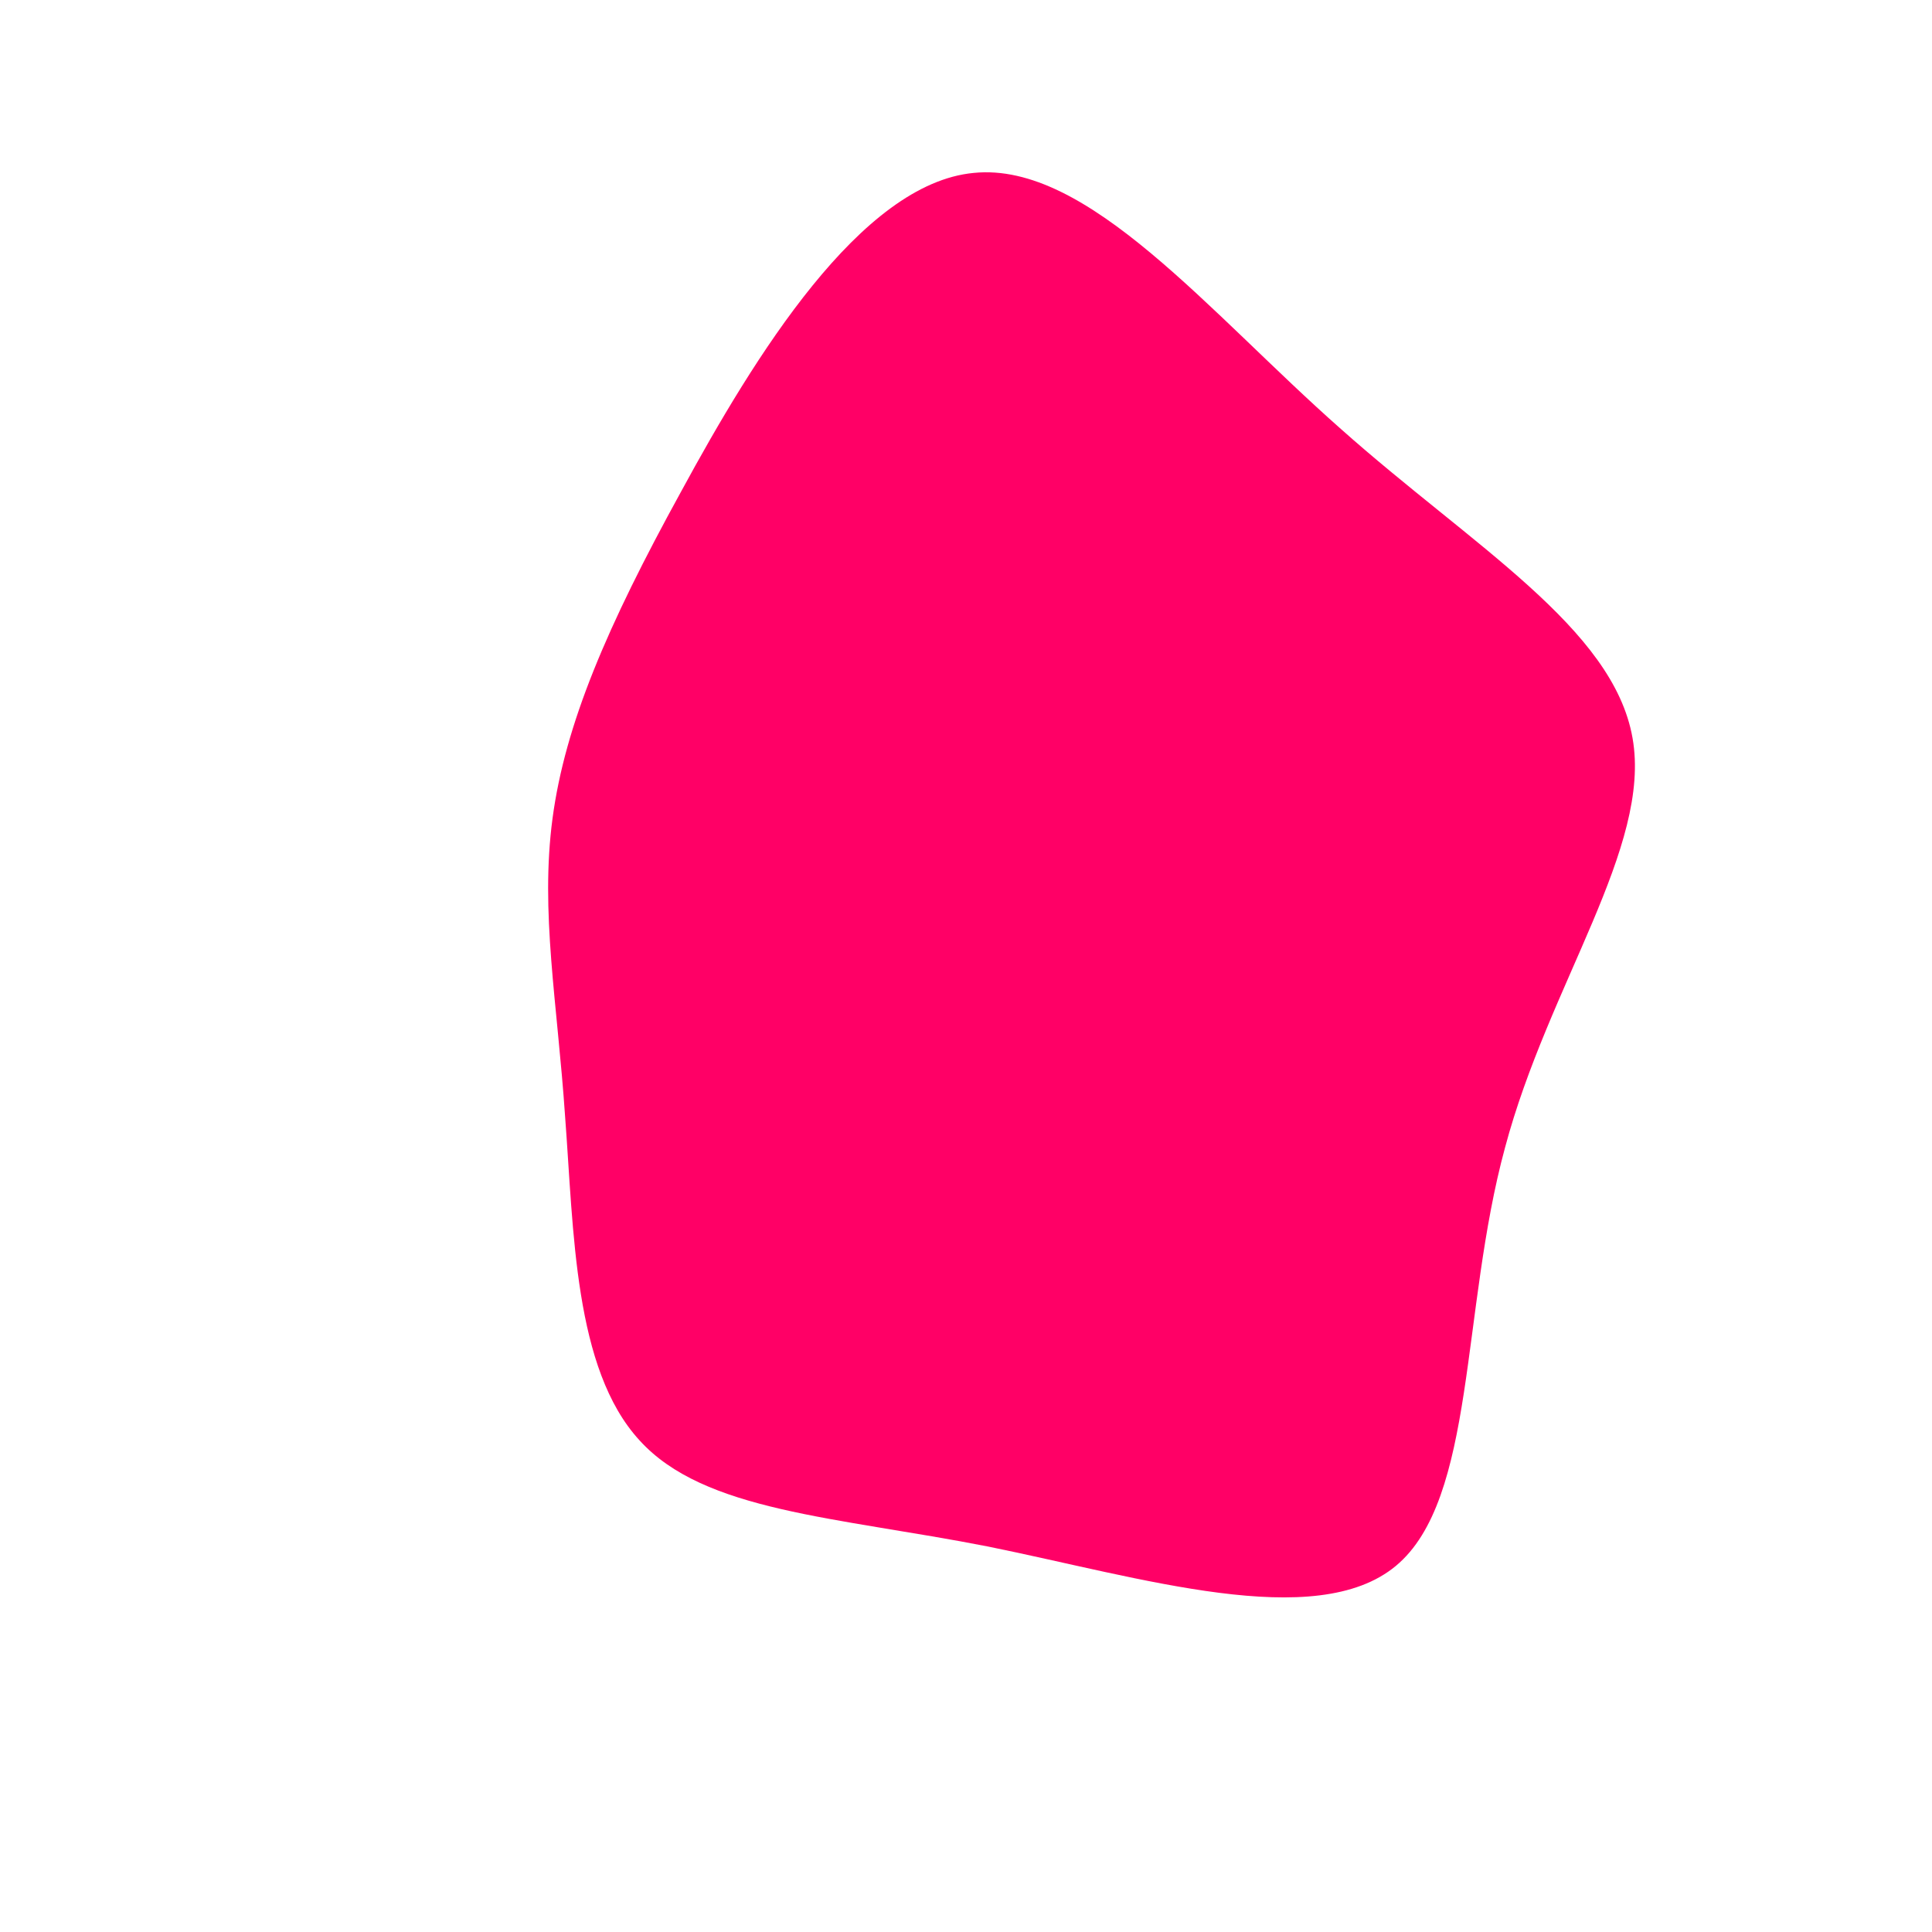
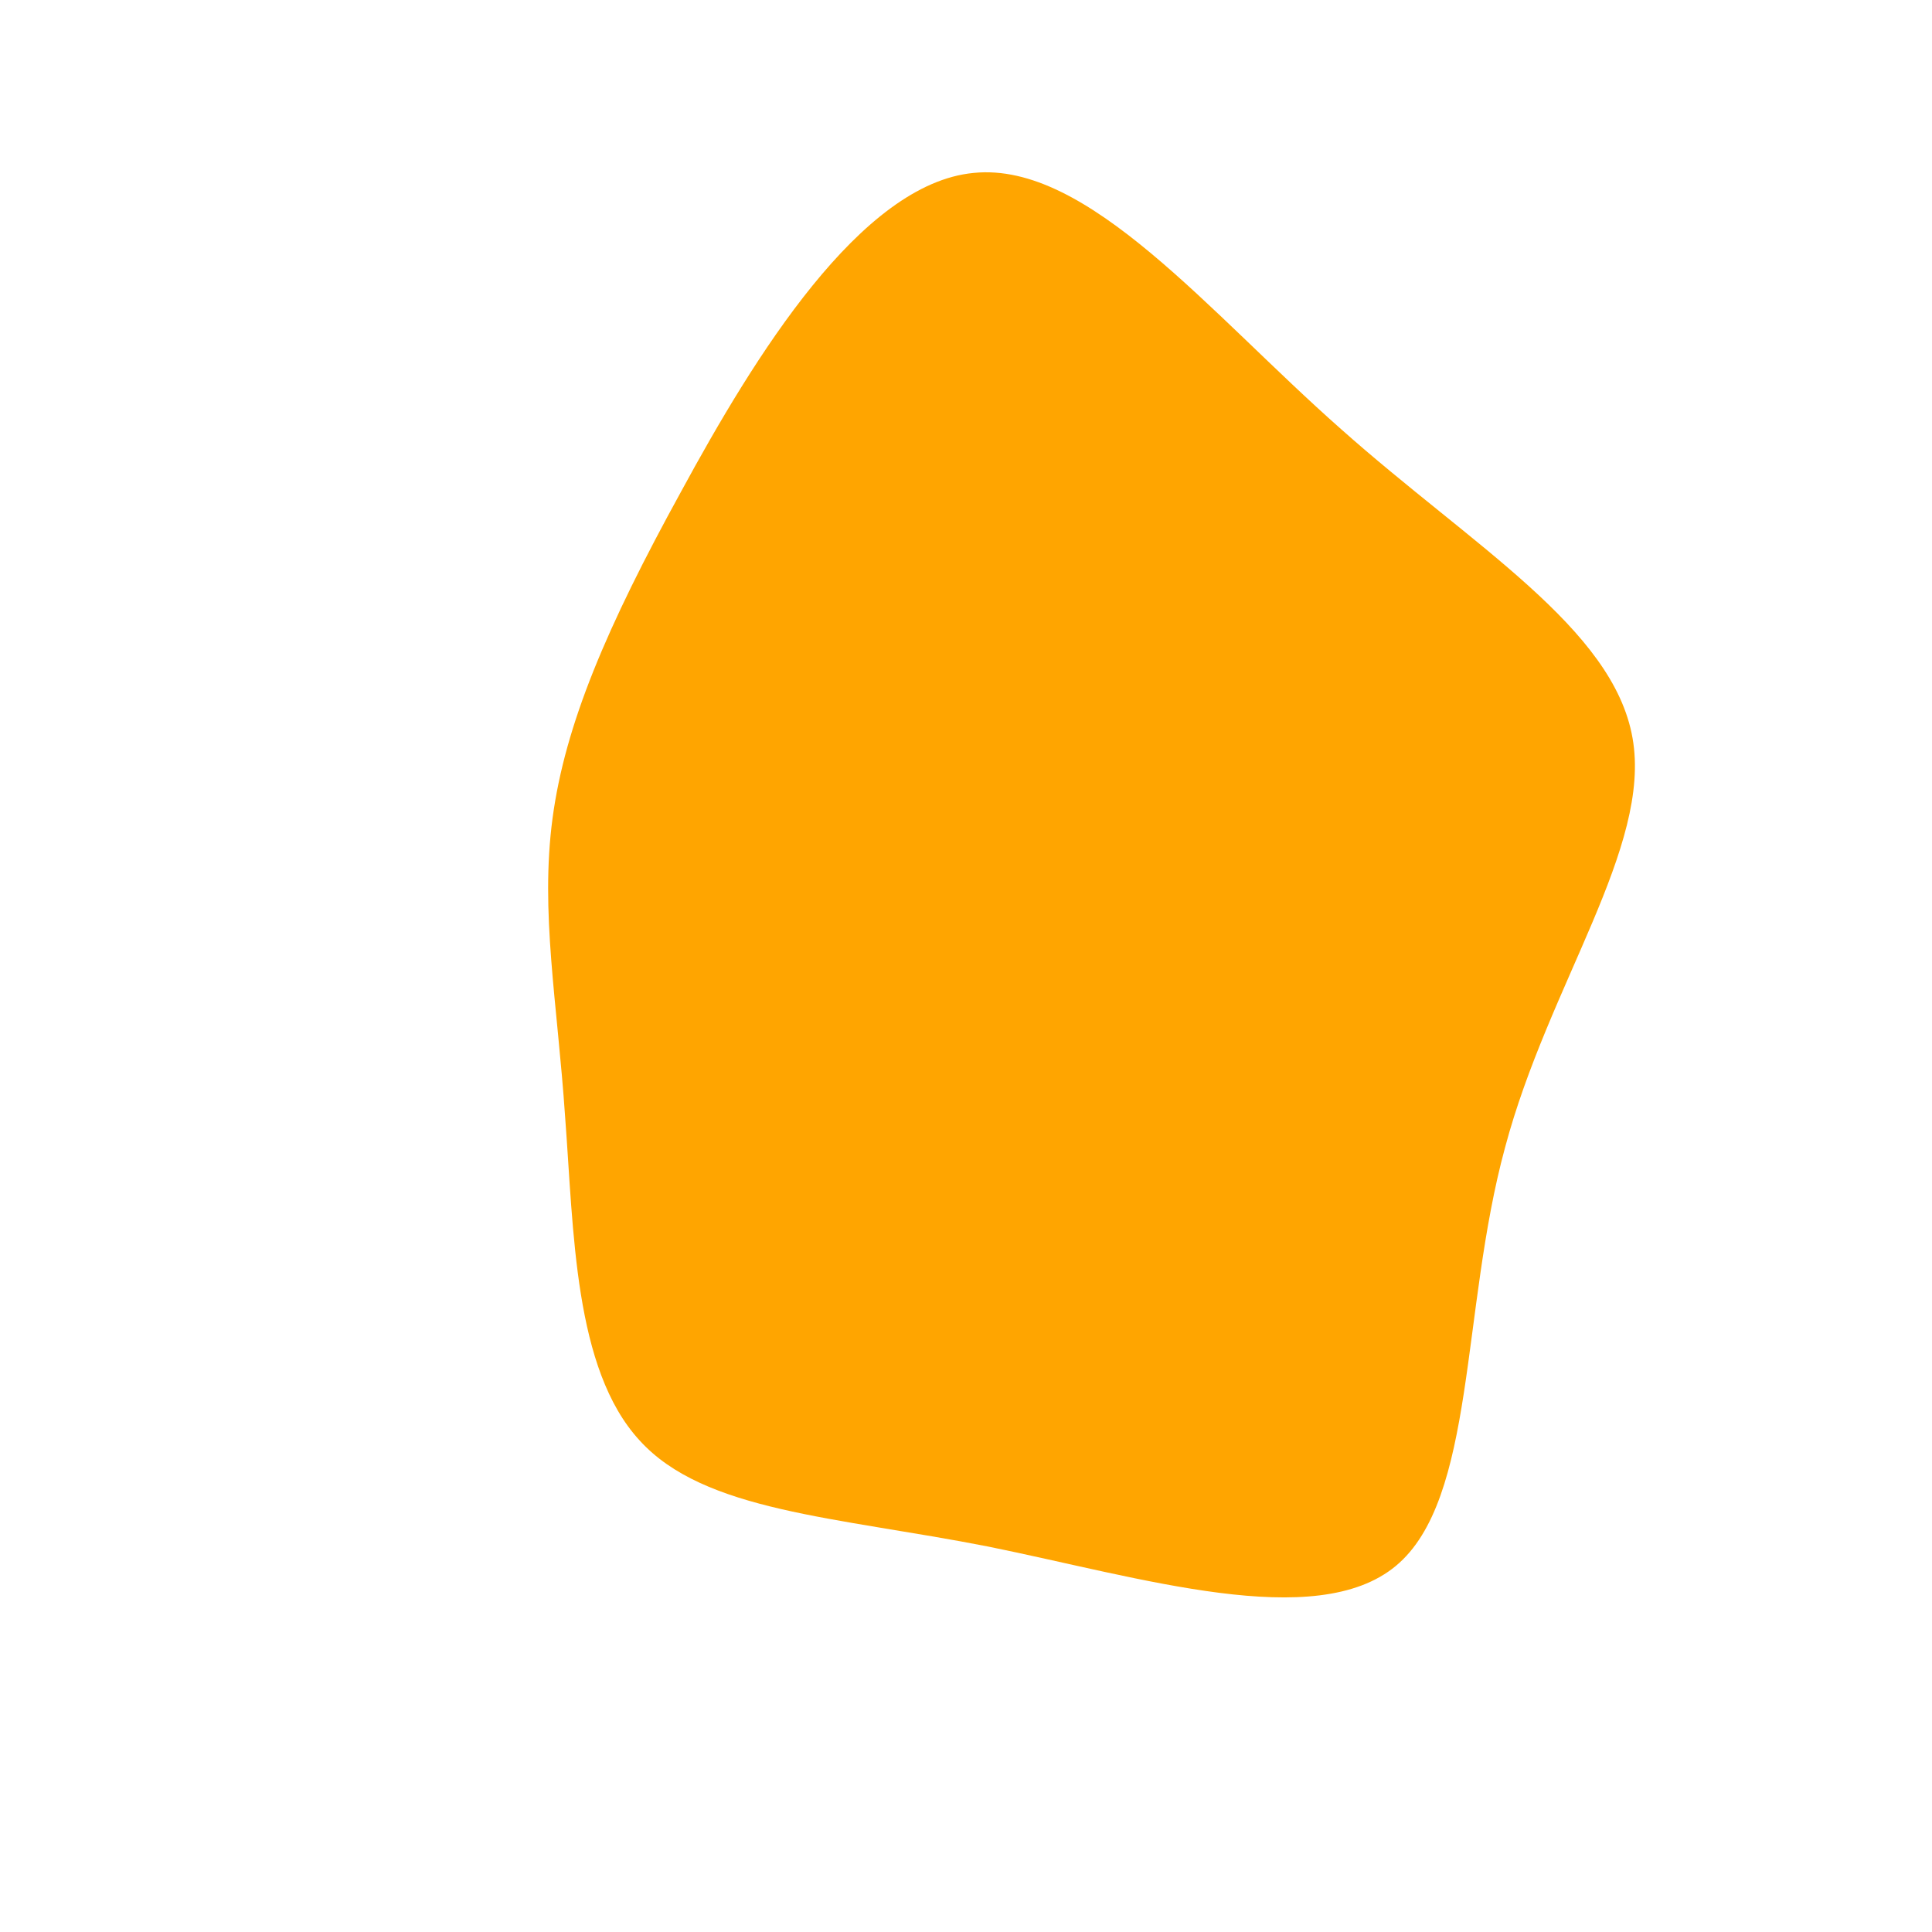
<svg xmlns="http://www.w3.org/2000/svg" viewBox="0 0 200 200">
-   <path fill="#FF0066" d="M38.8,-55.6C52.4,-43.5,67,-35,69,-23.6C71,-12.3,60.3,1.9,55.8,18.8C51.2,35.7,52.8,55.2,44.5,62.1C36.2,69,18.1,63.3,2.3,60.1C-13.5,57,-27.1,56.5,-33.8,49.1C-40.6,41.7,-40.6,27.4,-41.5,15.6C-42.3,3.8,-44.1,-5.6,-42.8,-15.3C-41.5,-25,-37.2,-35.1,-29.5,-49.1C-21.9,-63.1,-10.9,-81,0.8,-82.1C12.6,-83.3,25.2,-67.6,38.8,-55.6Z" transform="translate(100 100)" />
+   <path fill="orange" d="M38.8,-55.6C52.4,-43.5,67,-35,69,-23.6C71,-12.3,60.3,1.9,55.8,18.8C51.2,35.7,52.8,55.2,44.5,62.1C36.2,69,18.1,63.3,2.3,60.1C-13.5,57,-27.1,56.5,-33.8,49.1C-40.6,41.7,-40.6,27.4,-41.5,15.6C-42.3,3.8,-44.1,-5.6,-42.8,-15.3C-41.5,-25,-37.2,-35.1,-29.5,-49.1C-21.9,-63.1,-10.9,-81,0.8,-82.1C12.6,-83.3,25.2,-67.6,38.8,-55.6Z" transform="translate(100 100)" />
</svg>
